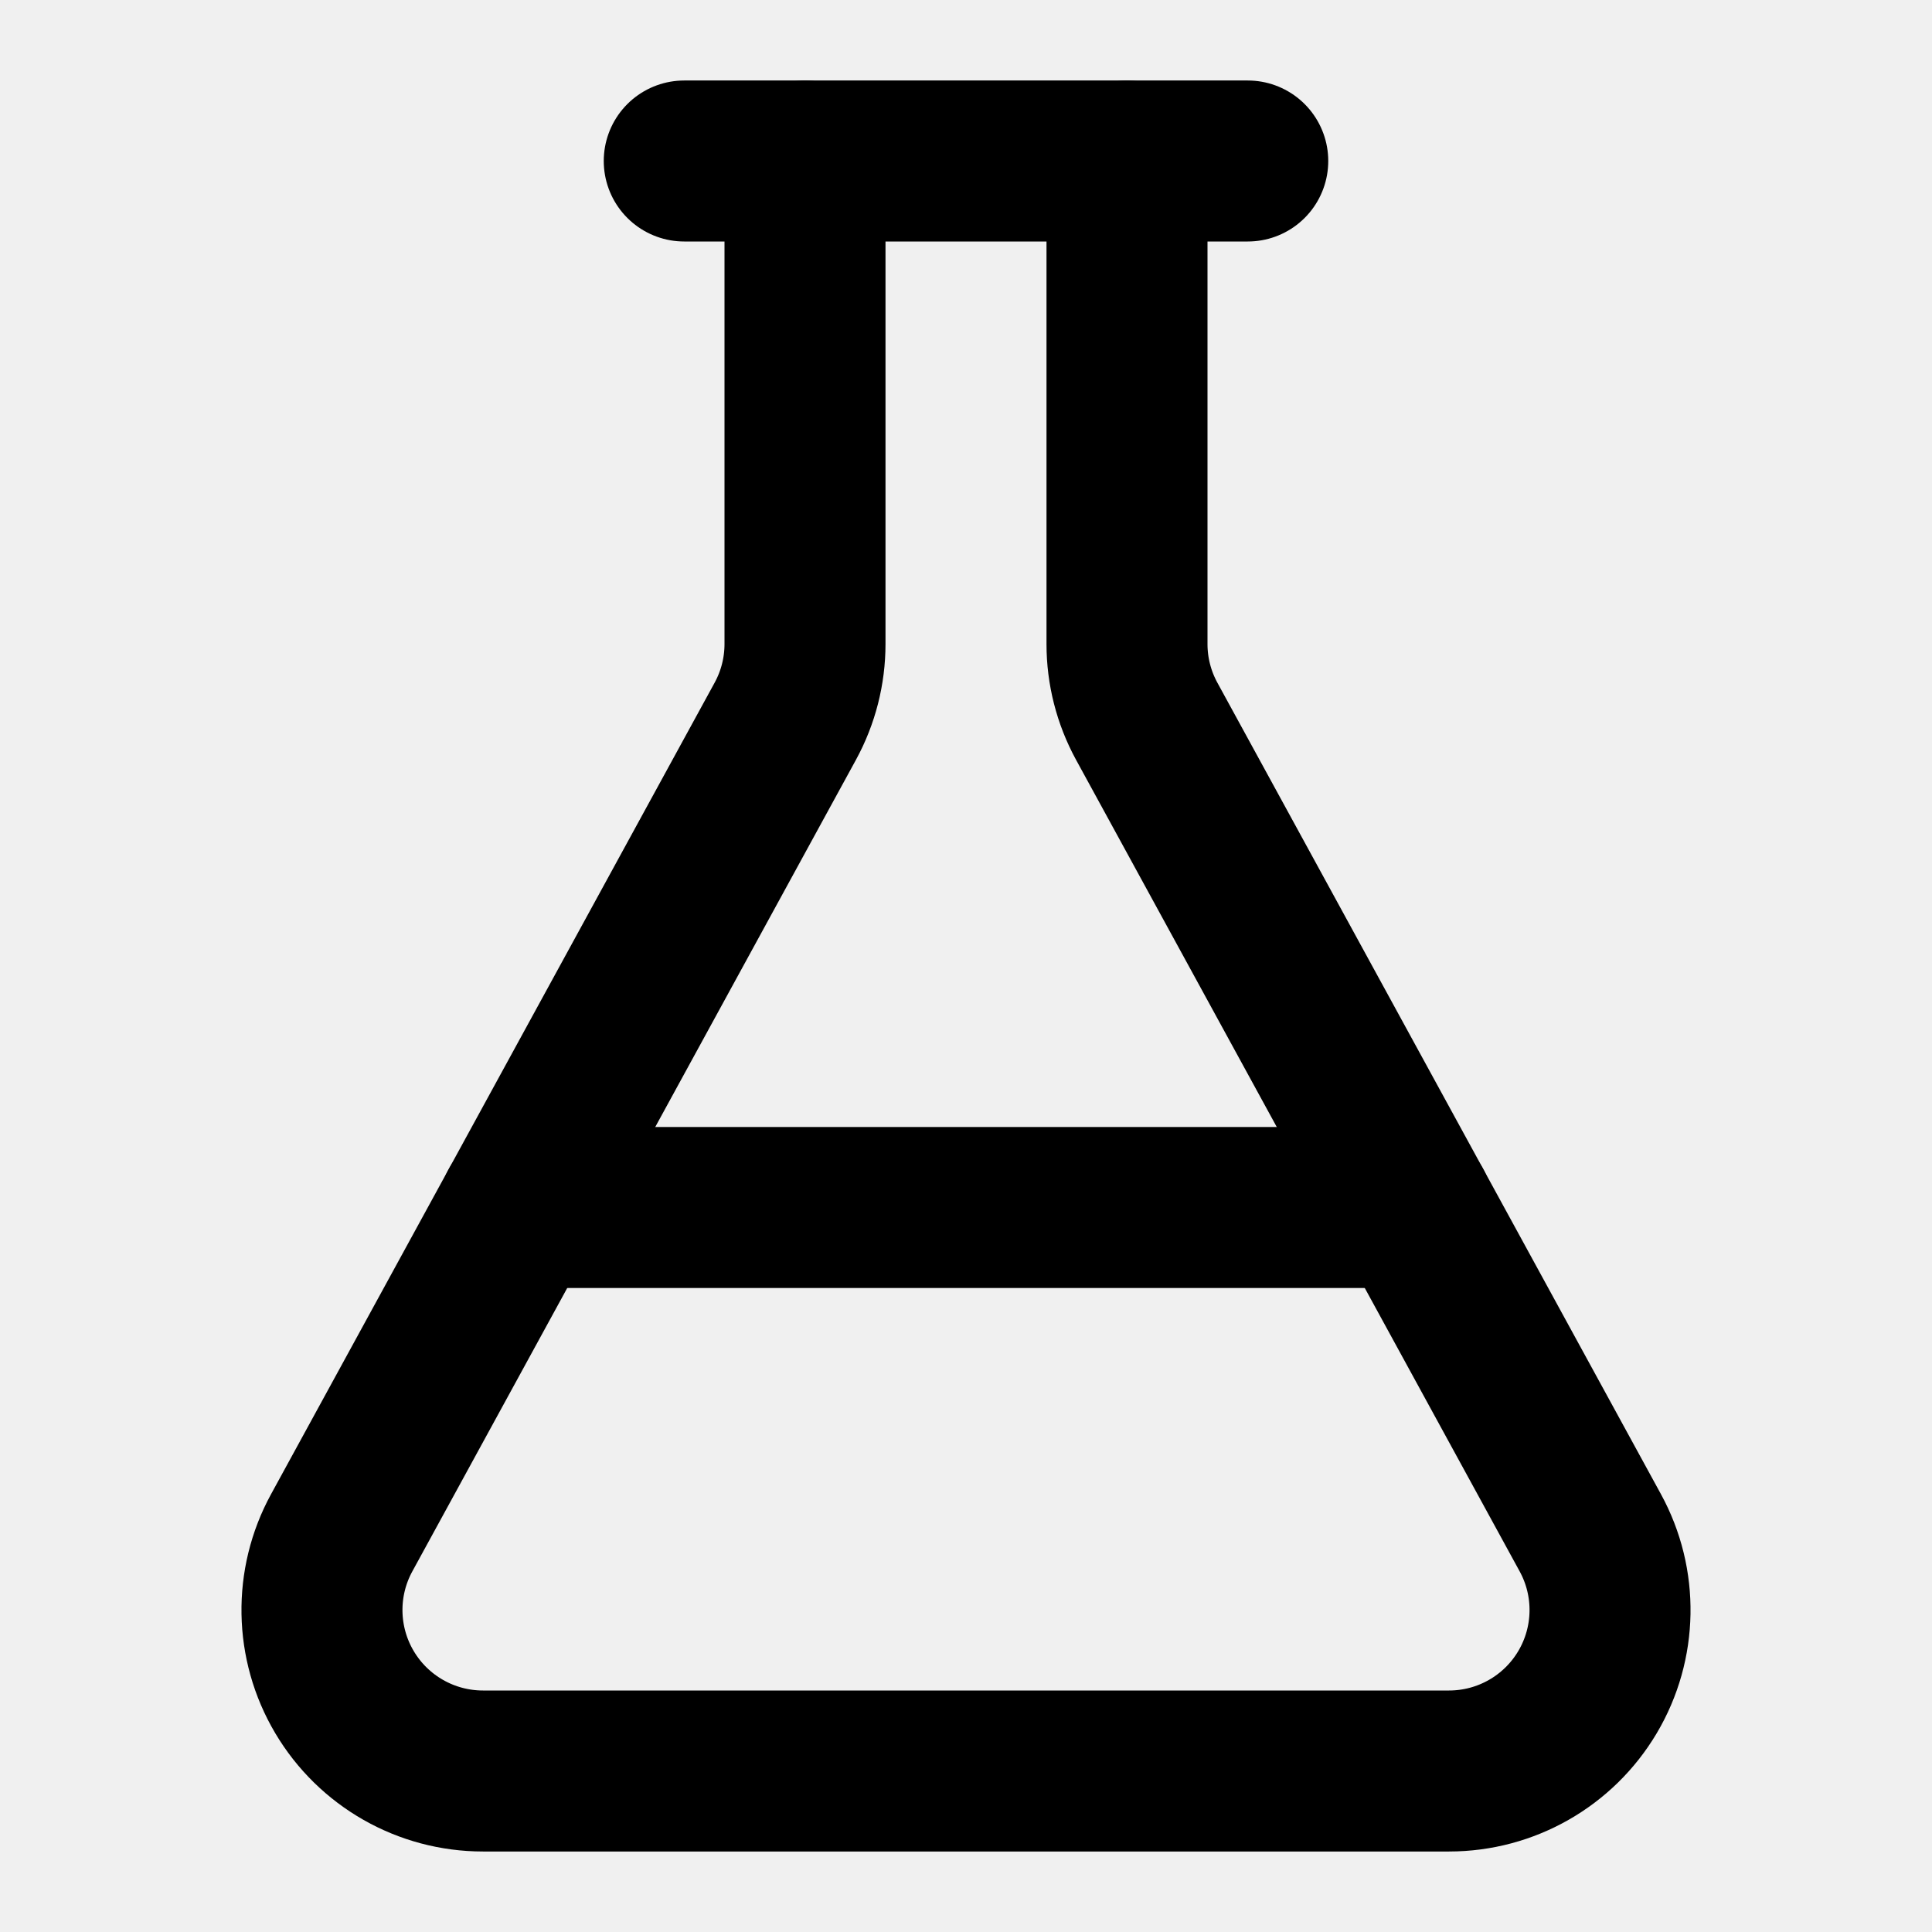
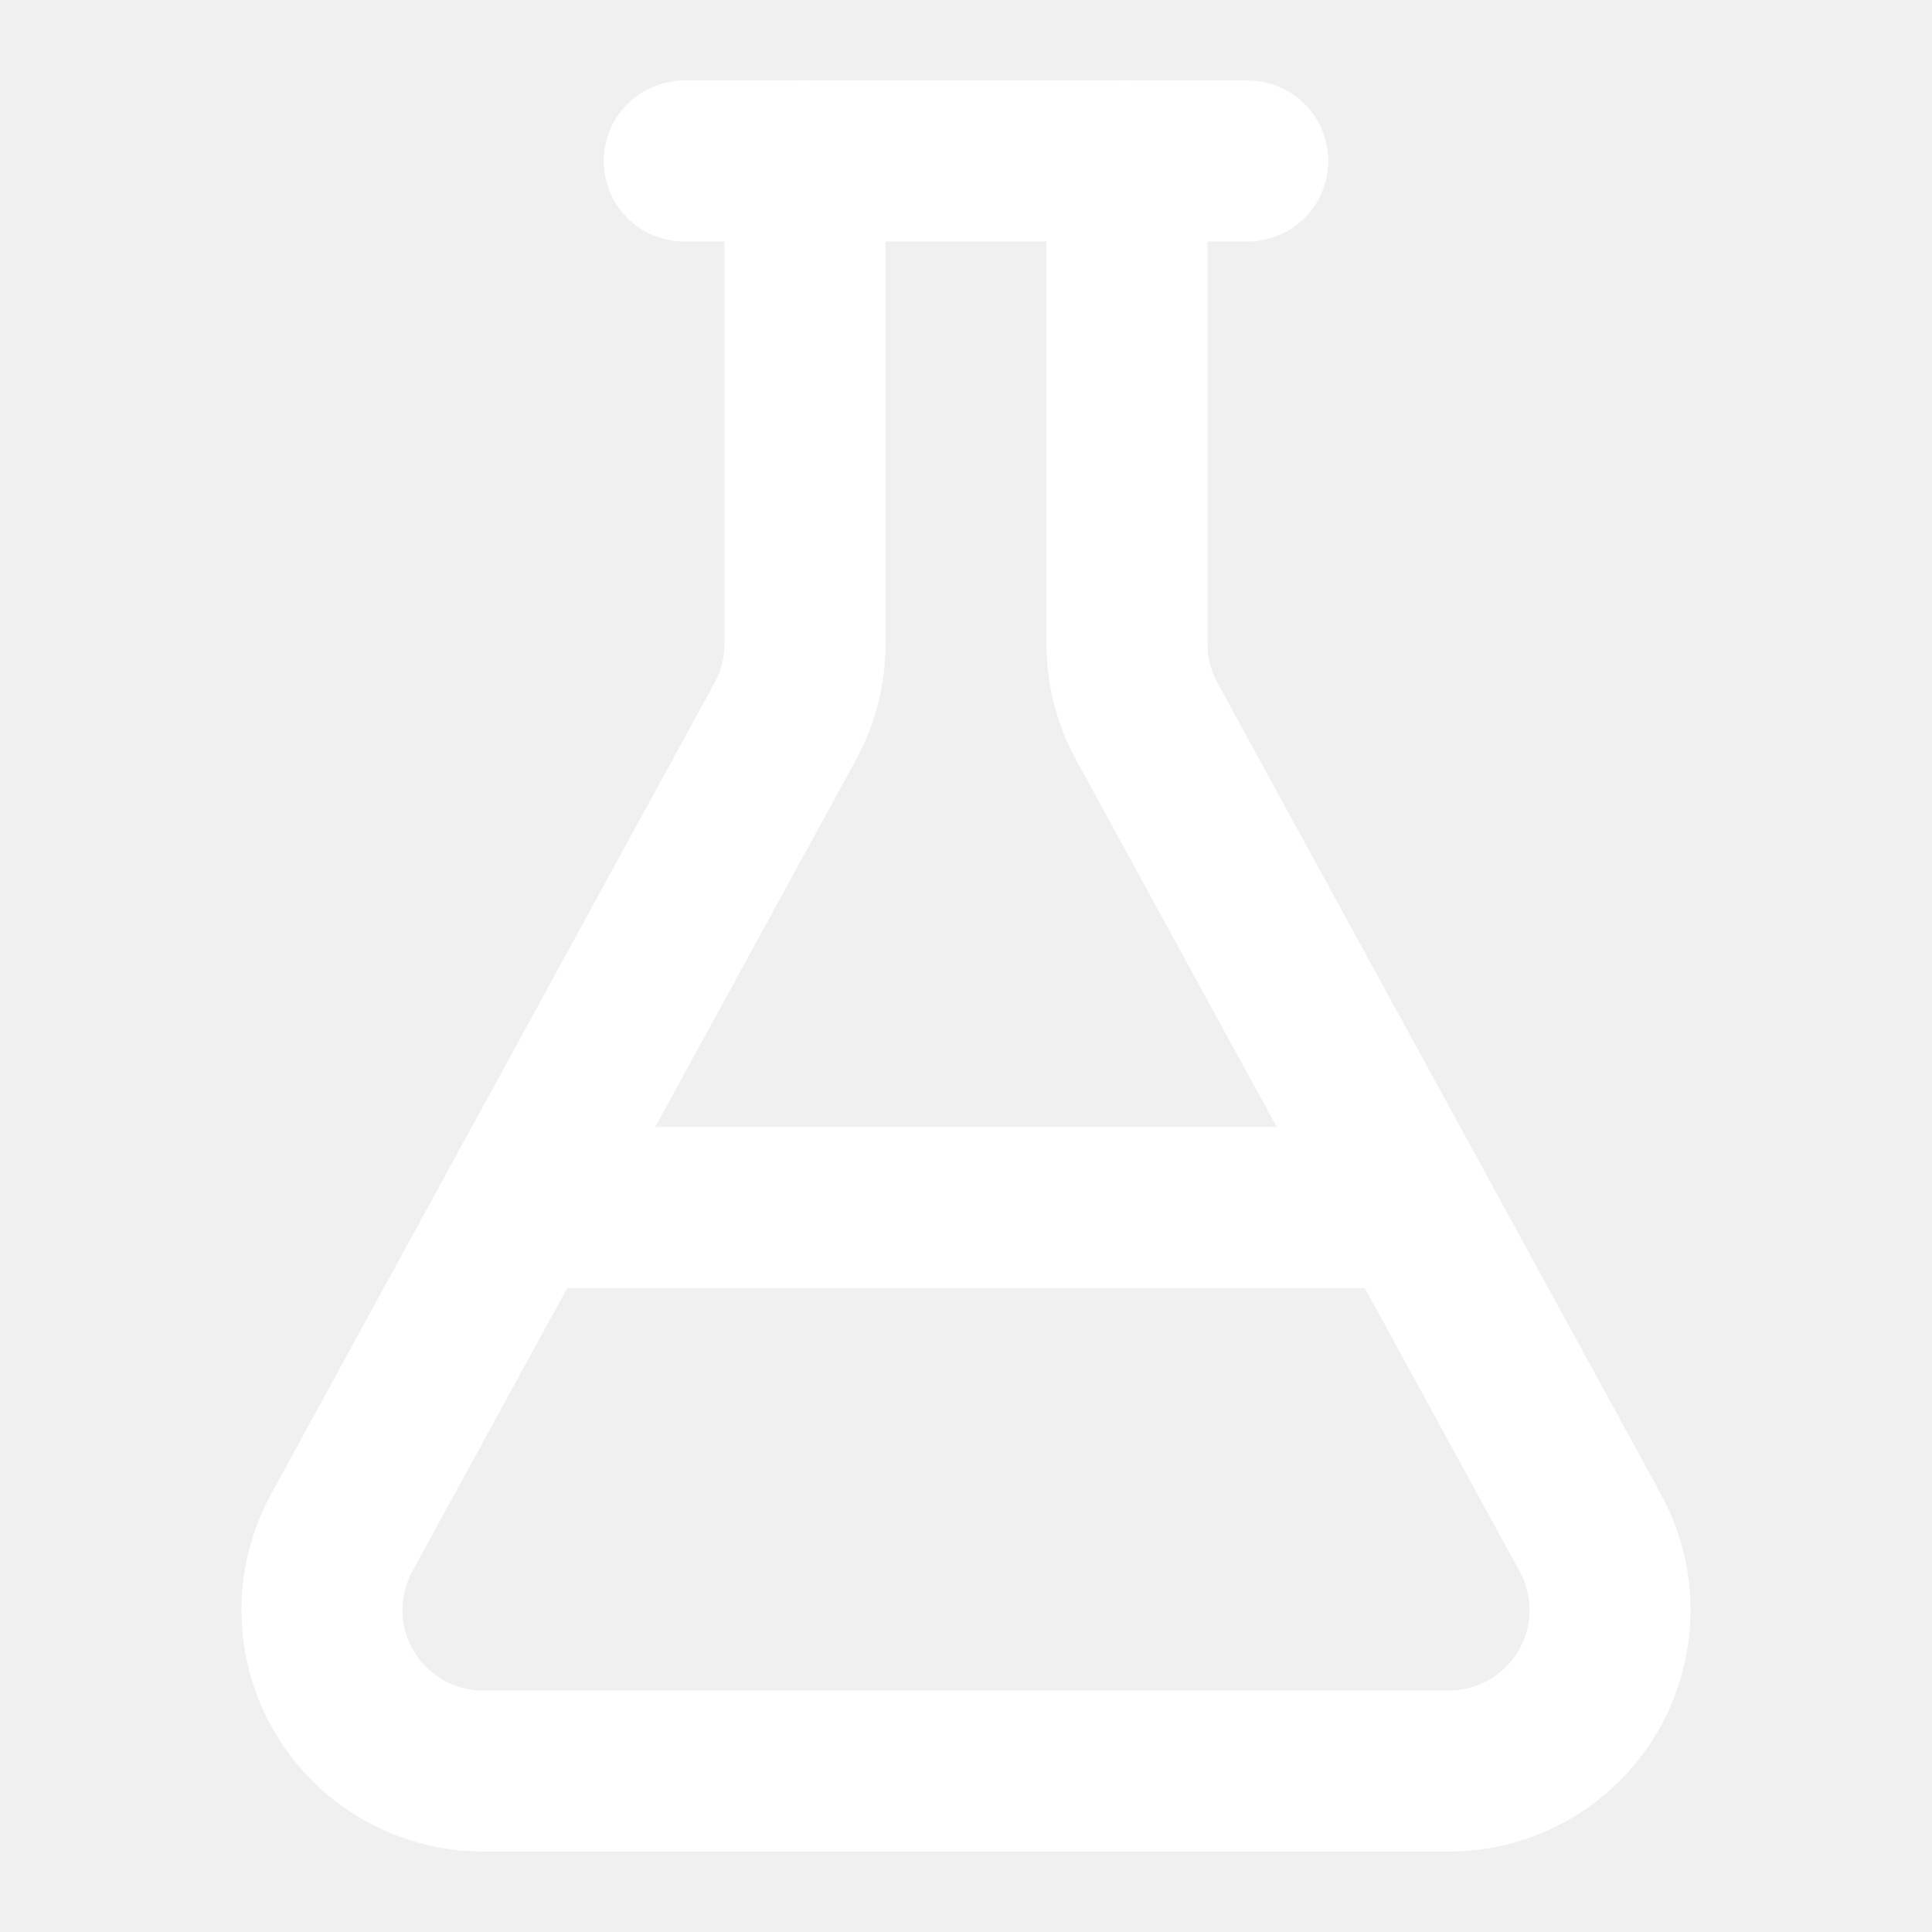
- <svg xmlns="http://www.w3.org/2000/svg" width="24" height="24" viewBox="0 0 24 24" fill="none" stroke="currentColor" stroke-width="2" stroke-linecap="round" stroke-linejoin="round" class="lucide lucide-flask-conical-icon lucide-flask-conical">
+ <svg xmlns="http://www.w3.org/2000/svg" width="24" height="24" viewBox="0 0 24 24" fill="none" stroke="white" stroke-width="2" stroke-linecap="round" stroke-linejoin="round" class="lucide lucide-flask-conical-icon lucide-flask-conical">
  <path d="M14 2v6a2 2 0 0 0 .245.96l5.51 10.08A2 2 0 0 1 18 22H6a2 2 0 0 1-1.755-2.96l5.51-10.08A2 2 0 0 0 10 8V2" />
  <path d="M6.453 15h11.094" />
  <path d="M8.5 2h7" />
</svg>
